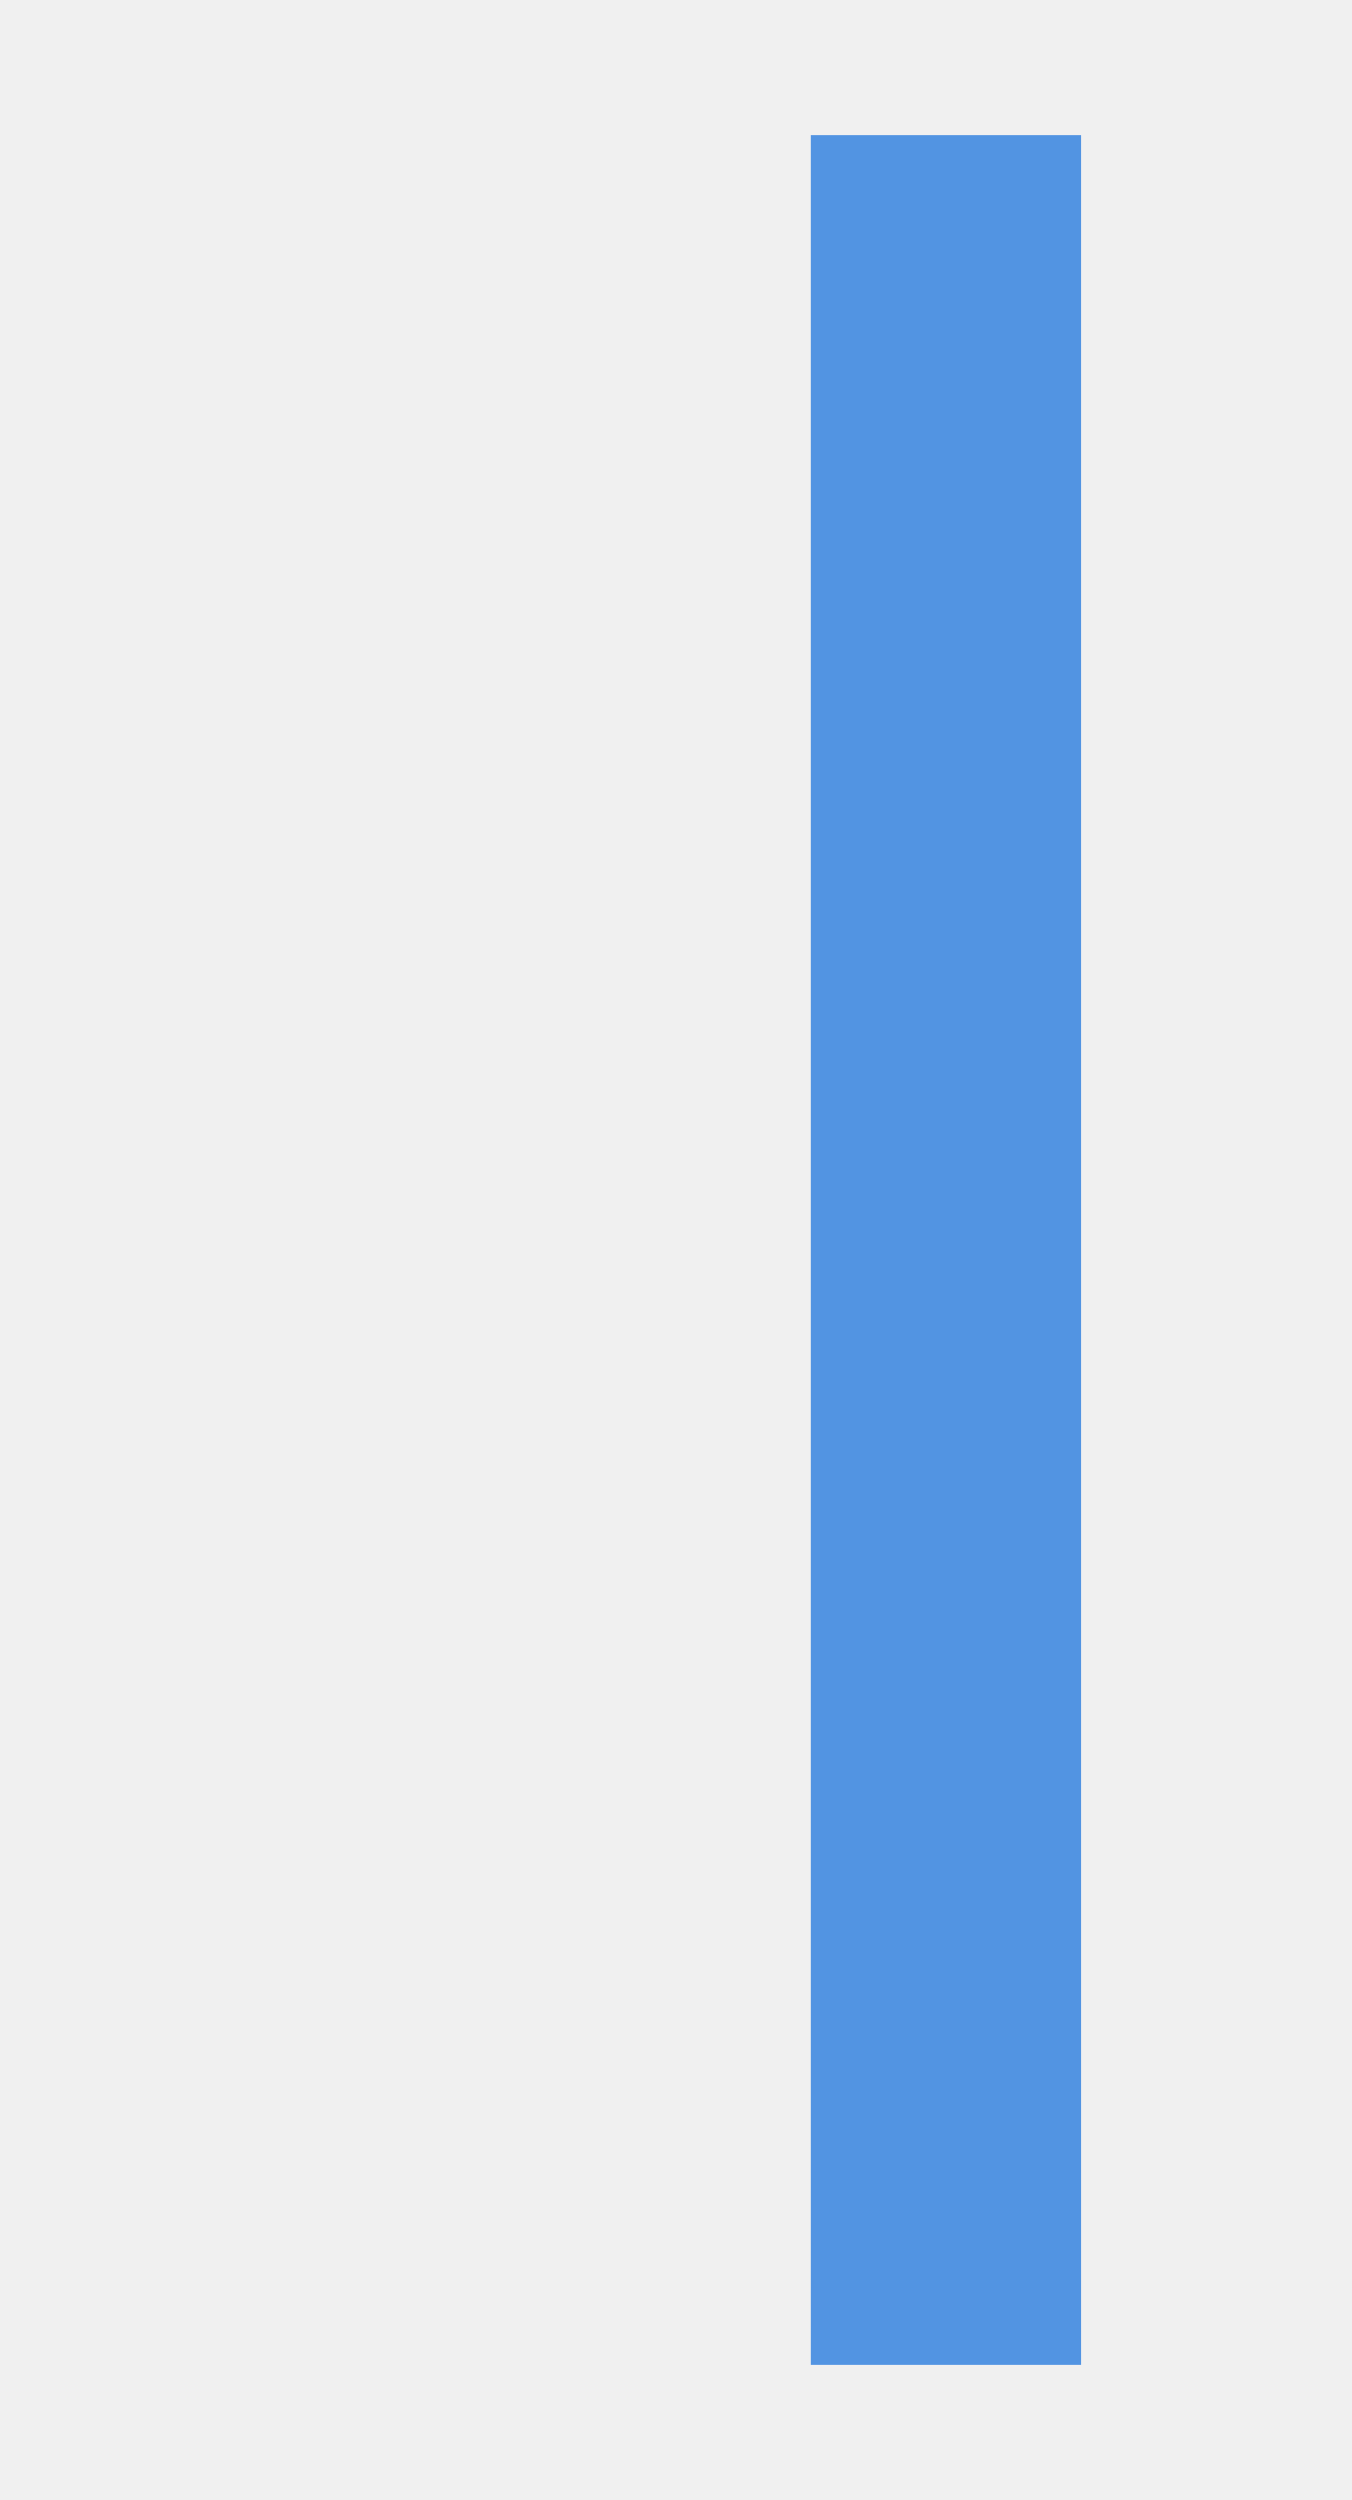
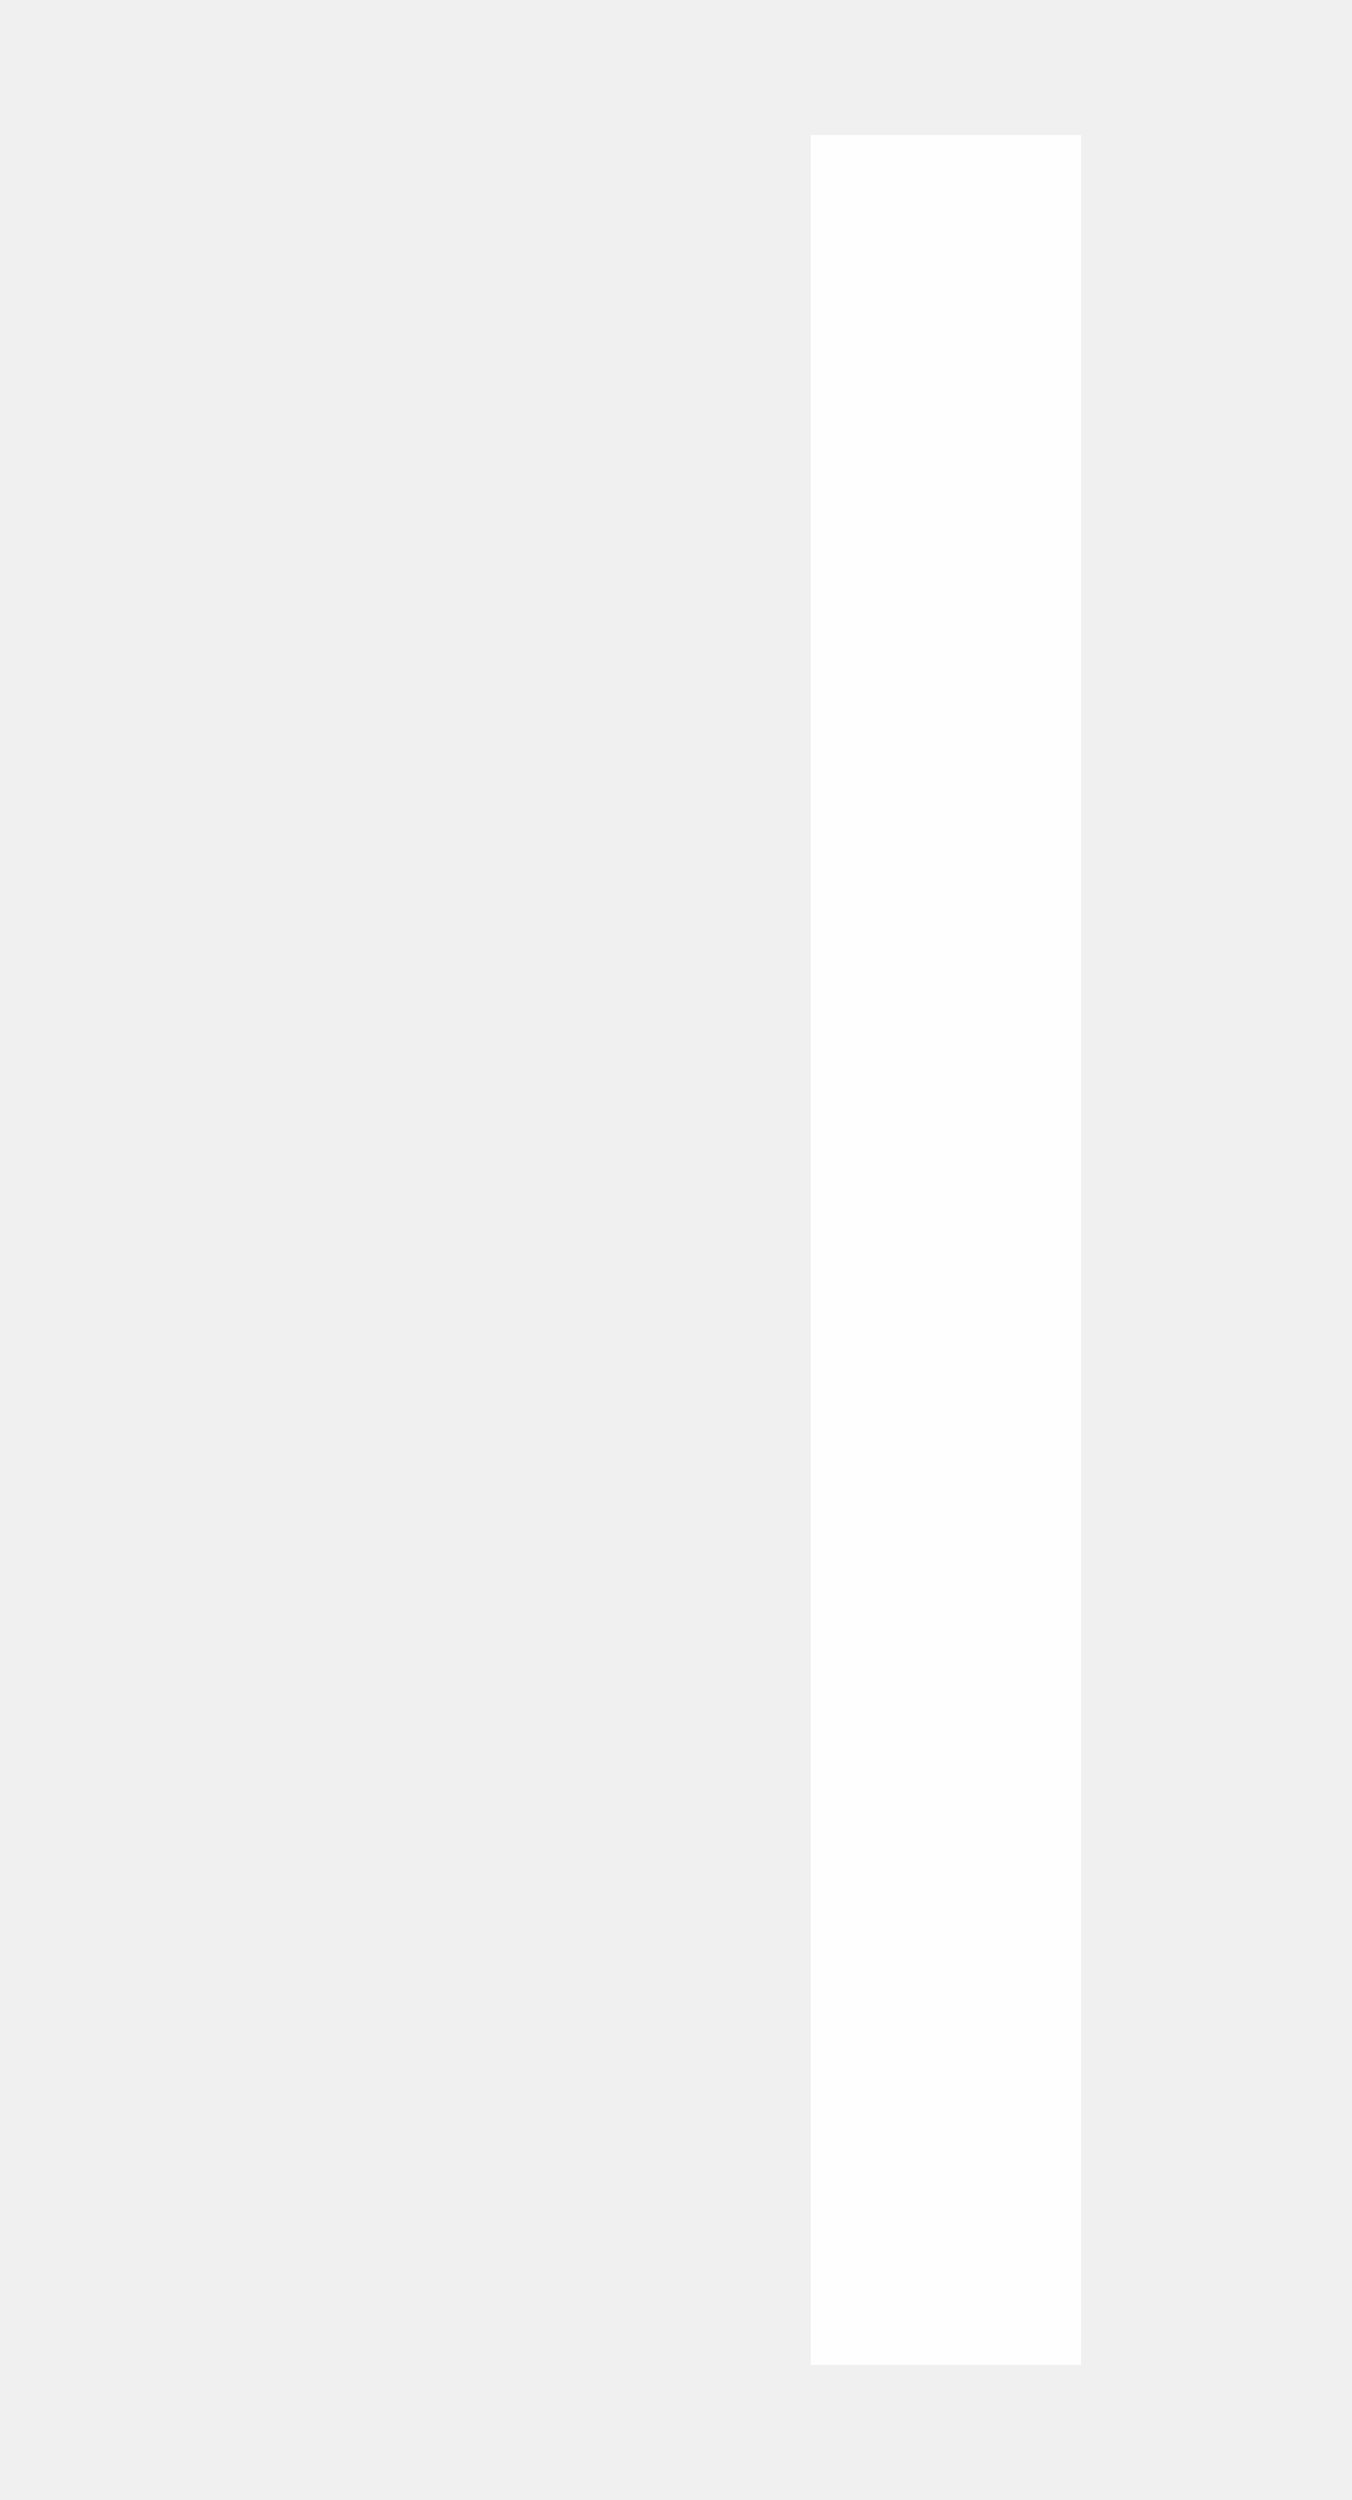
<svg xmlns="http://www.w3.org/2000/svg" width="20" height="37" id="svg2" version="1.1">
  <defs id="defs4">
    <clipPath clipPathUnits="userSpaceOnUse" id="clipPath4069">
      <rect style="color:#000000;display:inline;overflow:visible;visibility:visible;opacity:0.12;fill:#ff00ff;fill-opacity:1;fill-rule:nonzero;stroke:none;stroke-width:1;marker:none;enable-background:accumulate" id="rect4071" width="10" height="19" x="20" y="1033.362" />
    </clipPath>
  </defs>
  <g id="layer1" transform="translate(0,-1015.362)">
-     <rect style="fill:#5294e2;fill-opacity:1;fill-rule:evenodd;stroke:none;stroke-width:1px;stroke-linecap:butt;stroke-linejoin:miter;stroke-opacity:1" id="rect3338" width="4" height="33" x="12" y="1017.362" ry="1.7382812e-05" rx="1.7382812e-05" />
+     <rect style="fill:#ffffff;fill-opacity:0.902;fill-rule:evenodd;stroke:none;stroke-width:1px;stroke-linecap:butt;stroke-linejoin:miter;stroke-opacity:1" id="rect3338" width="4" height="33" x="12" y="1017.362" ry="1.7382812e-05" rx="1.7382812e-05" />
  </g>
</svg>
